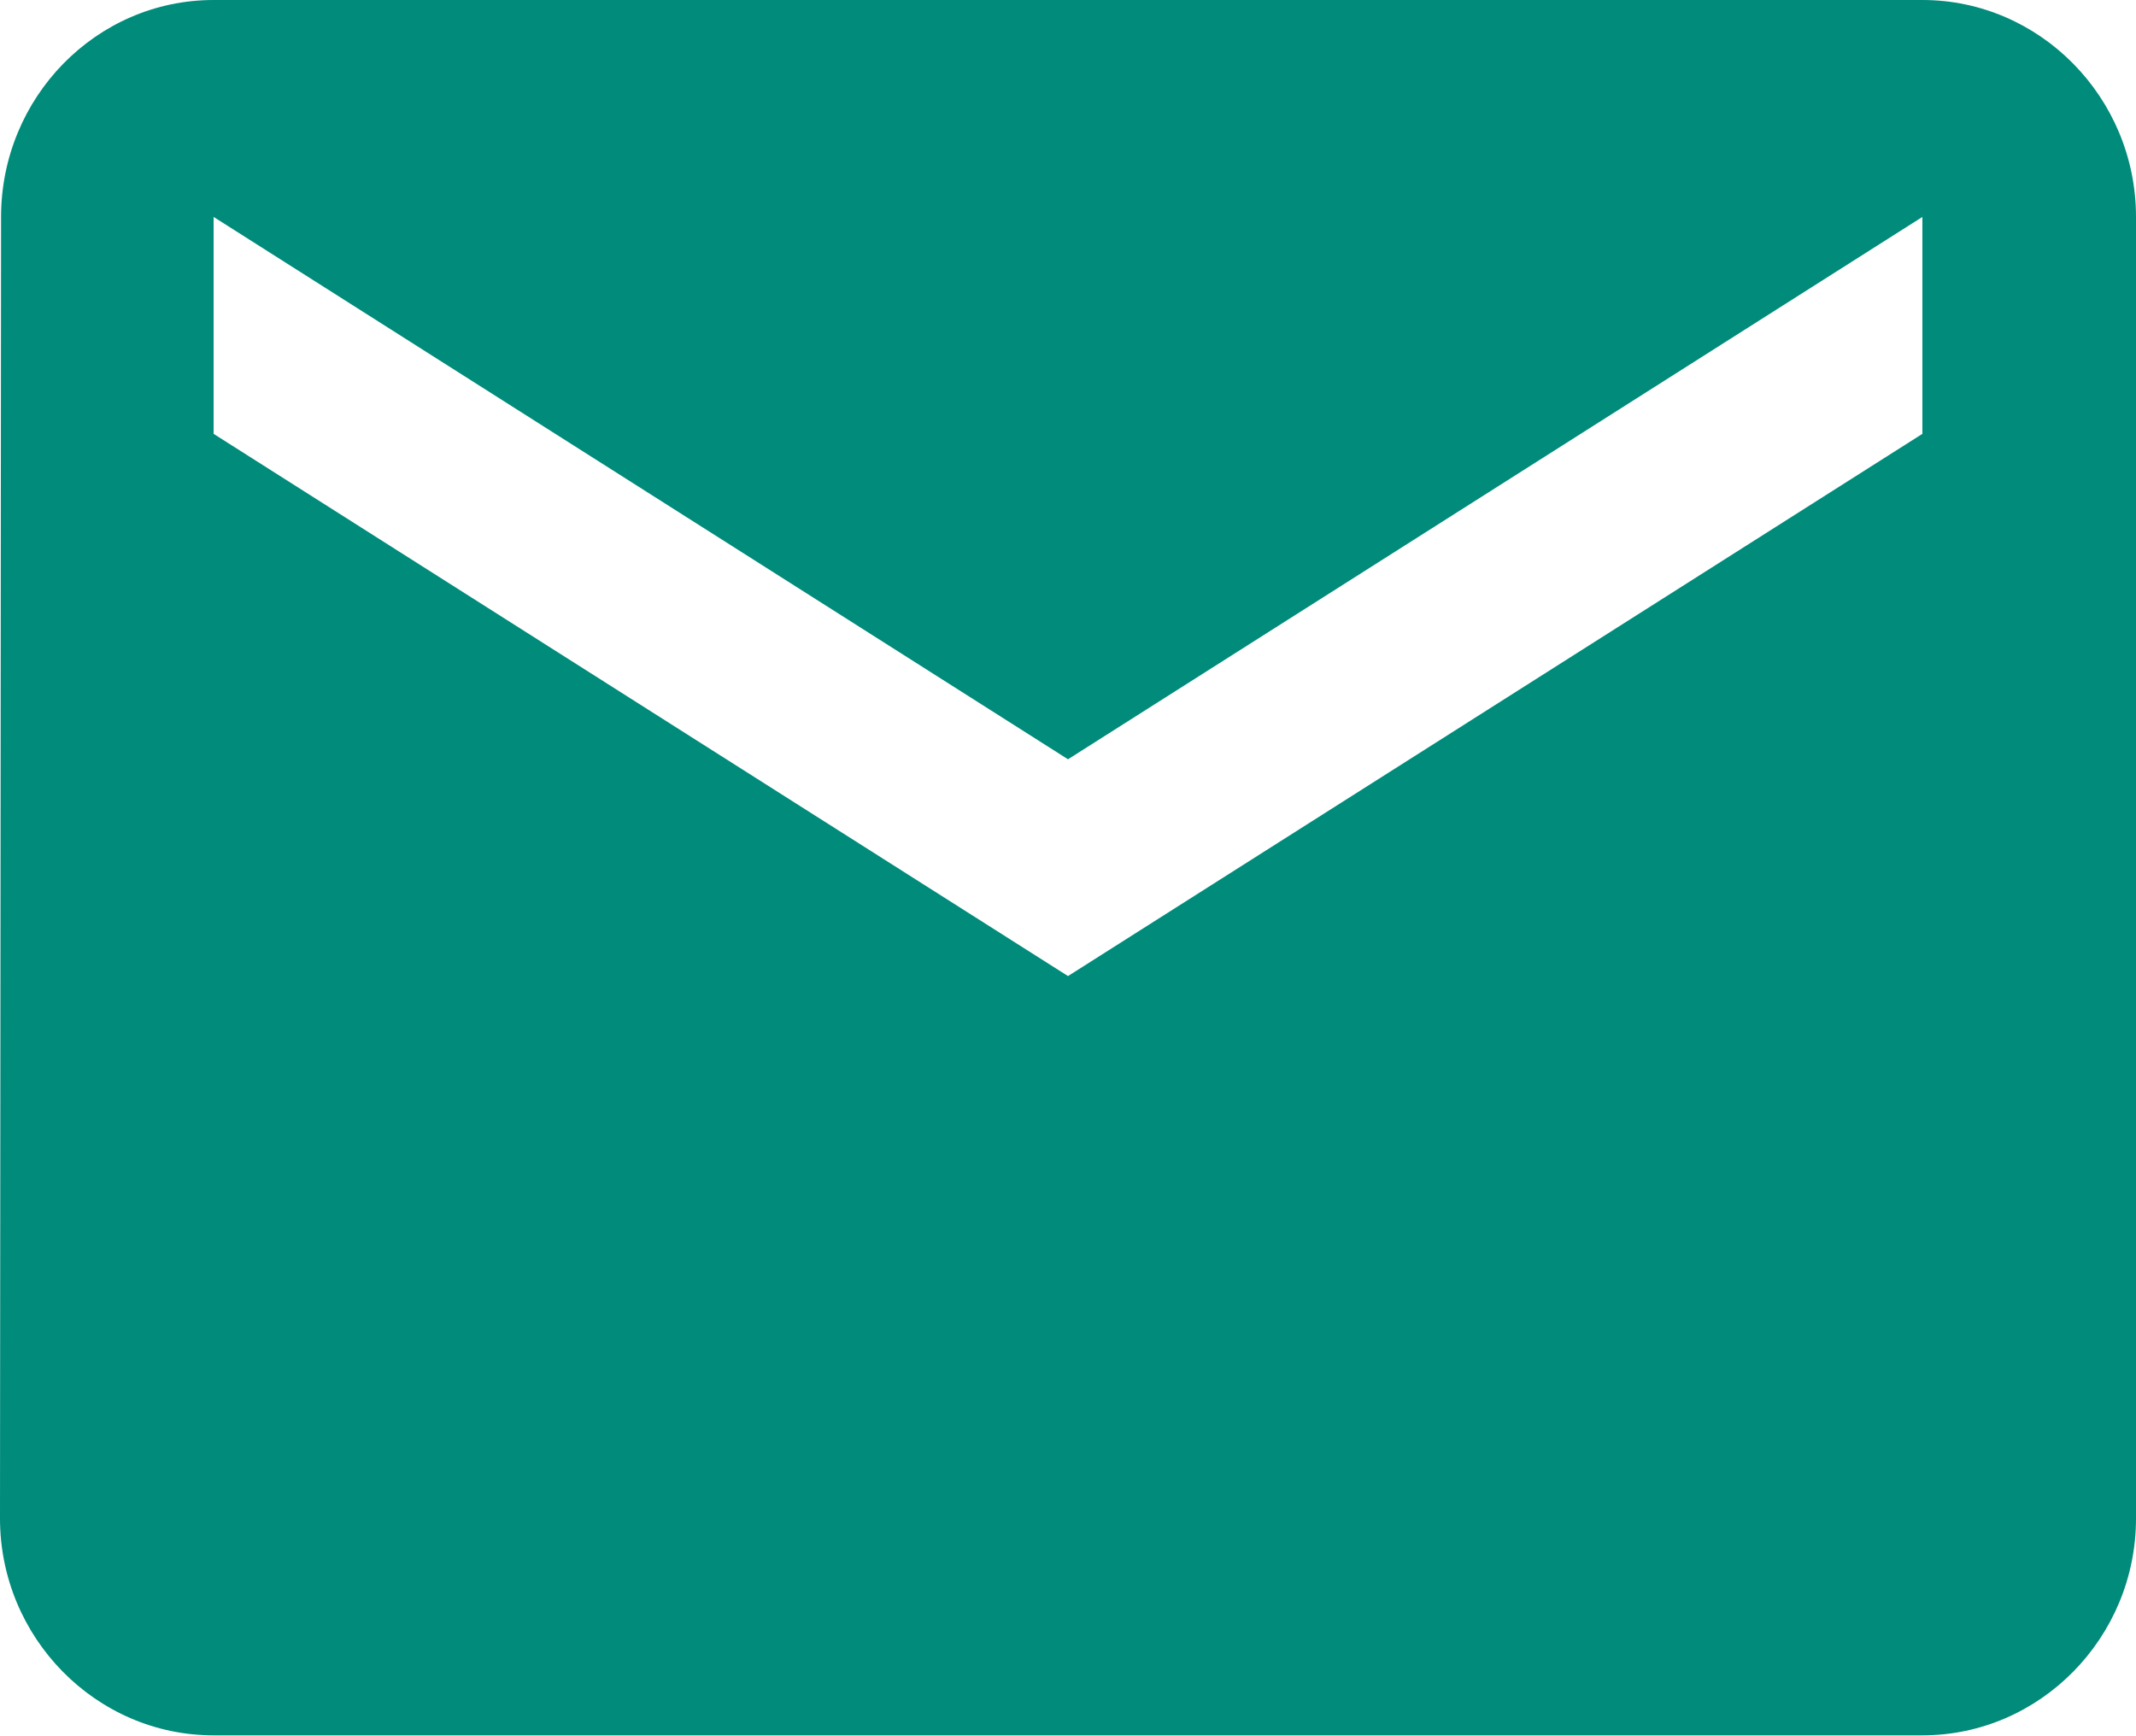
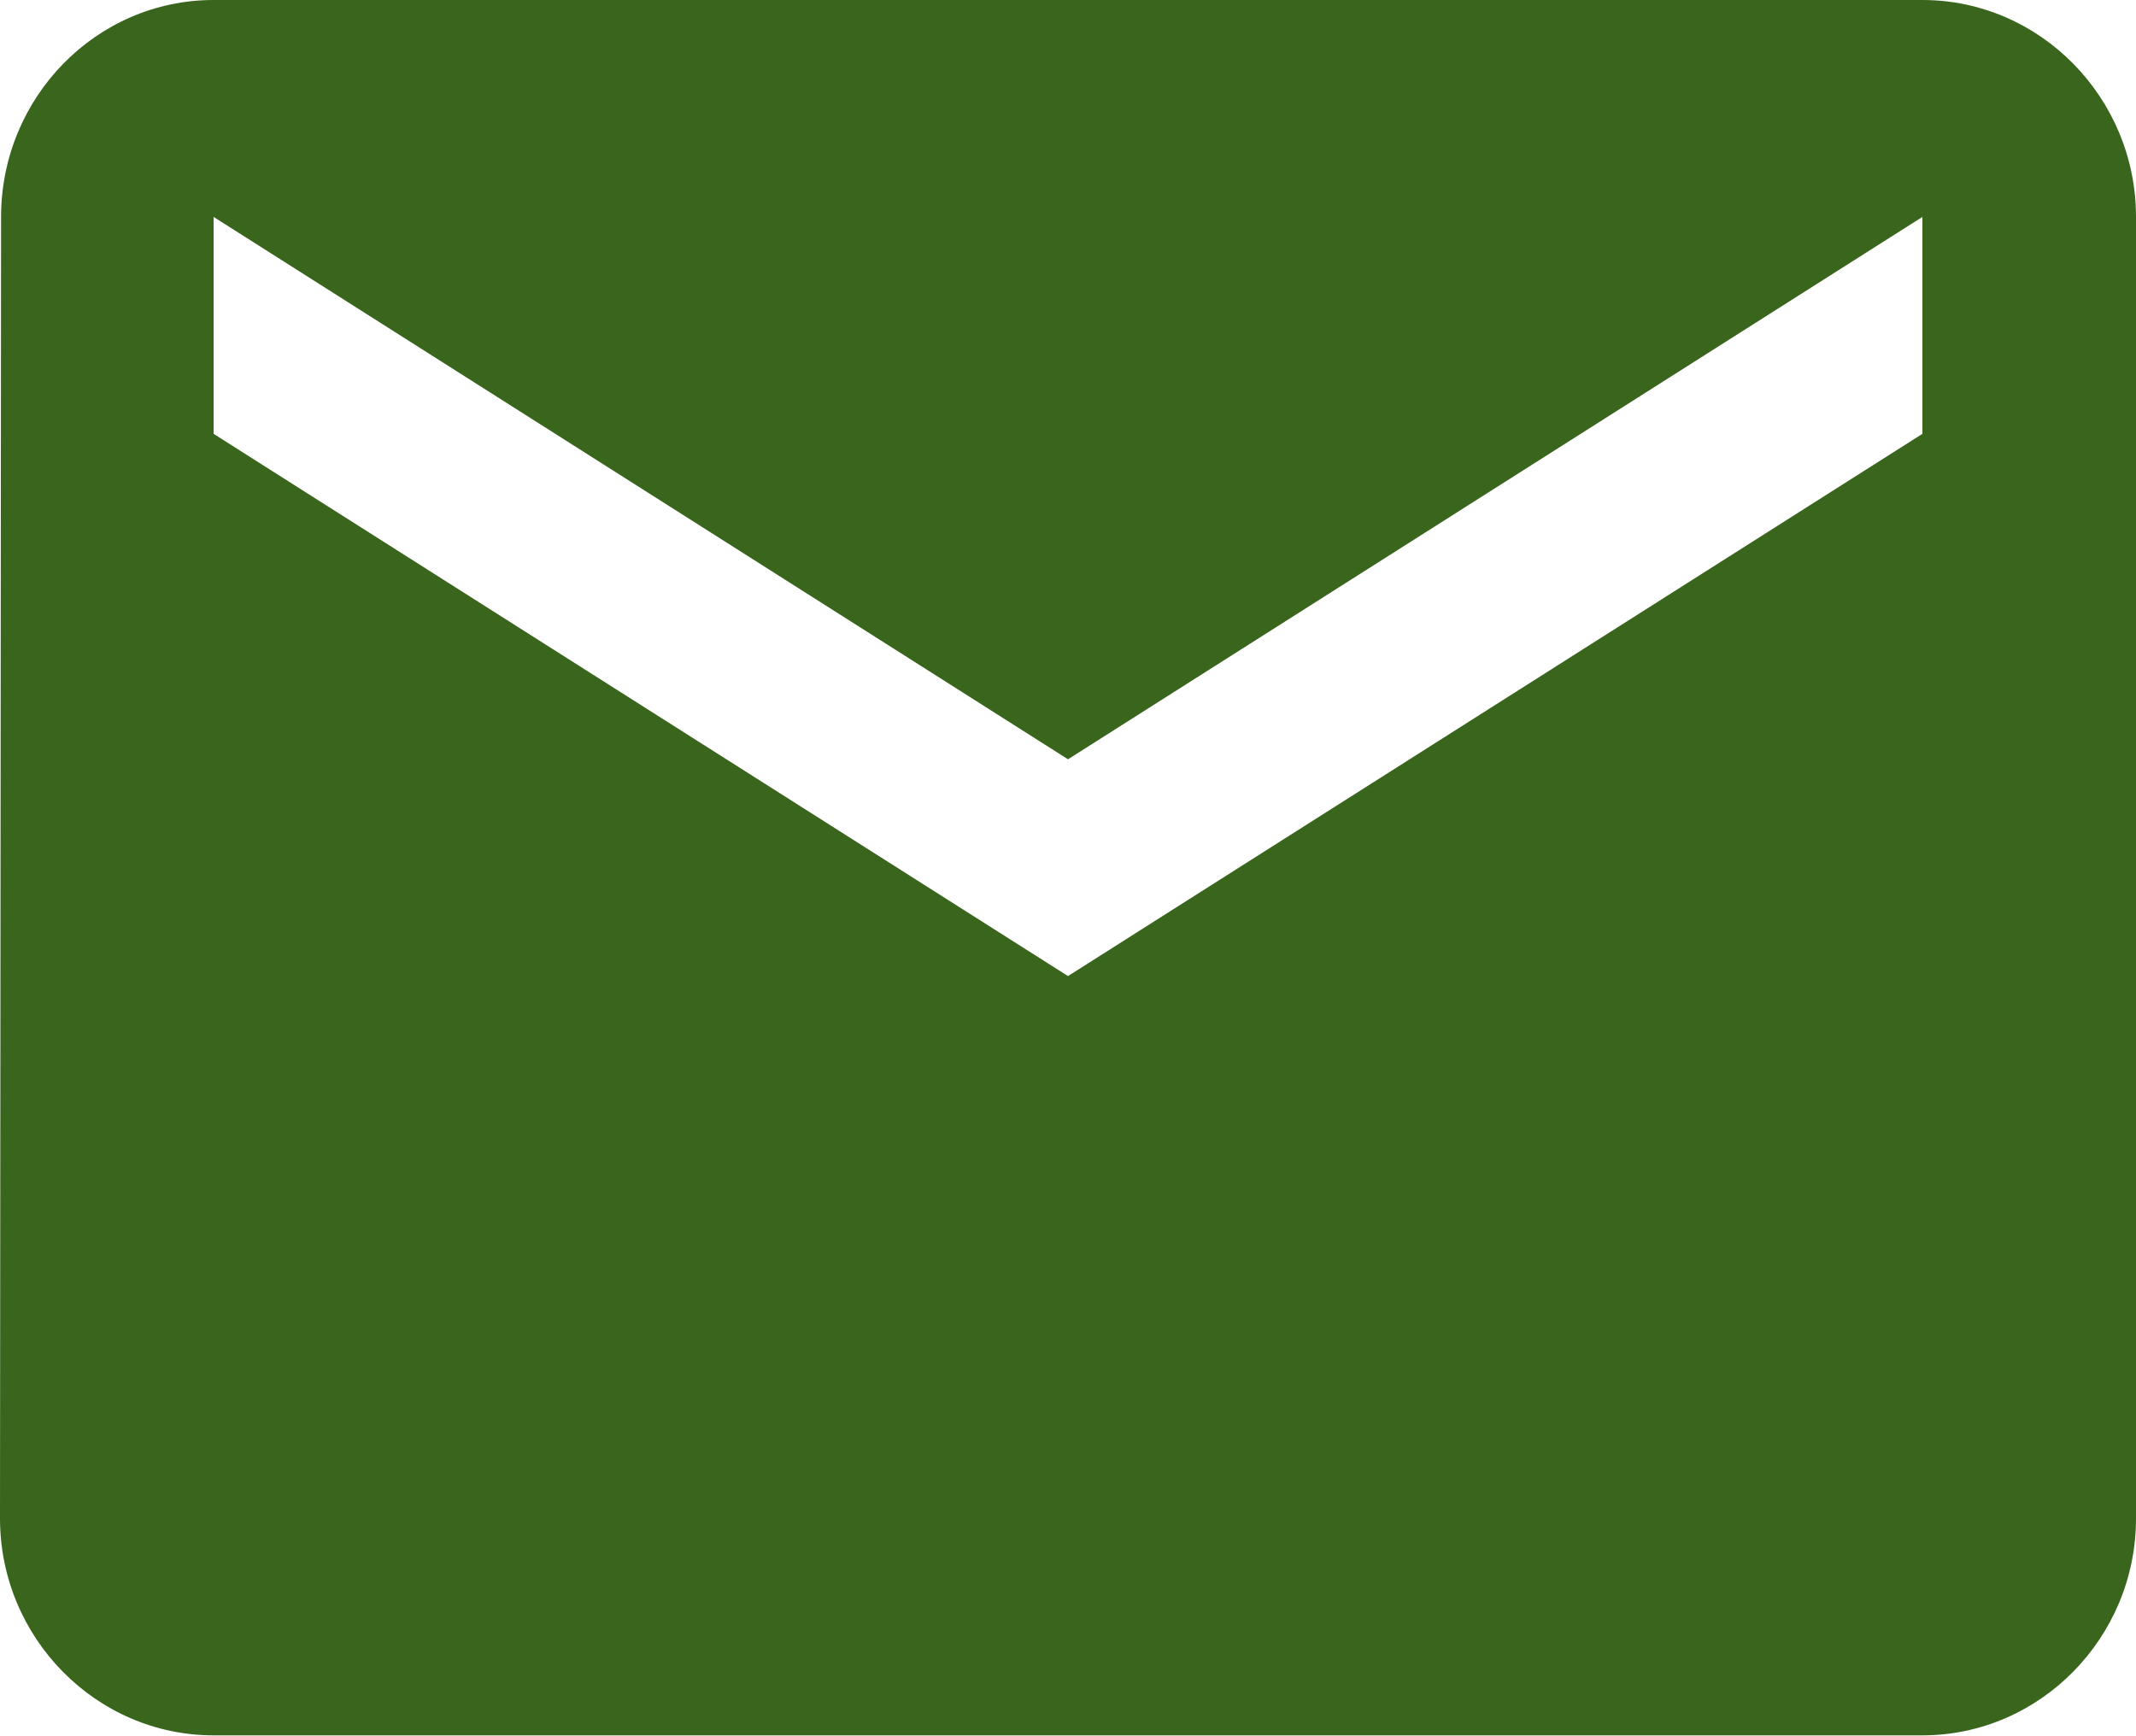
<svg xmlns="http://www.w3.org/2000/svg" width="16" height="13" viewBox="0 0 16 13" fill="none">
-   <path d="M14.4 0H1.6C0.72 0 0.008 0.731 0.008 1.625L0 11.375C0 12.269 0.72 13 1.6 13H14.4C15.28 13 16 12.269 16 11.375V1.625C16 0.731 15.28 0 14.4 0ZM14.4 3.25L8 7.312L1.6 3.25V1.625L8 5.688L14.4 1.625V3.25Z" fill="#008B7B" />
+   <path d="M14.4 0H1.6C0.72 0 0.008 0.731 0.008 1.625L0 11.375C0 12.269 0.72 13 1.6 13H14.4C15.28 13 16 12.269 16 11.375V1.625C16 0.731 15.28 0 14.4 0ZM14.4 3.25L8 7.312L1.6 3.25V1.625L8 5.688L14.4 1.625V3.25Z" fill="#3A651D" />
</svg>
